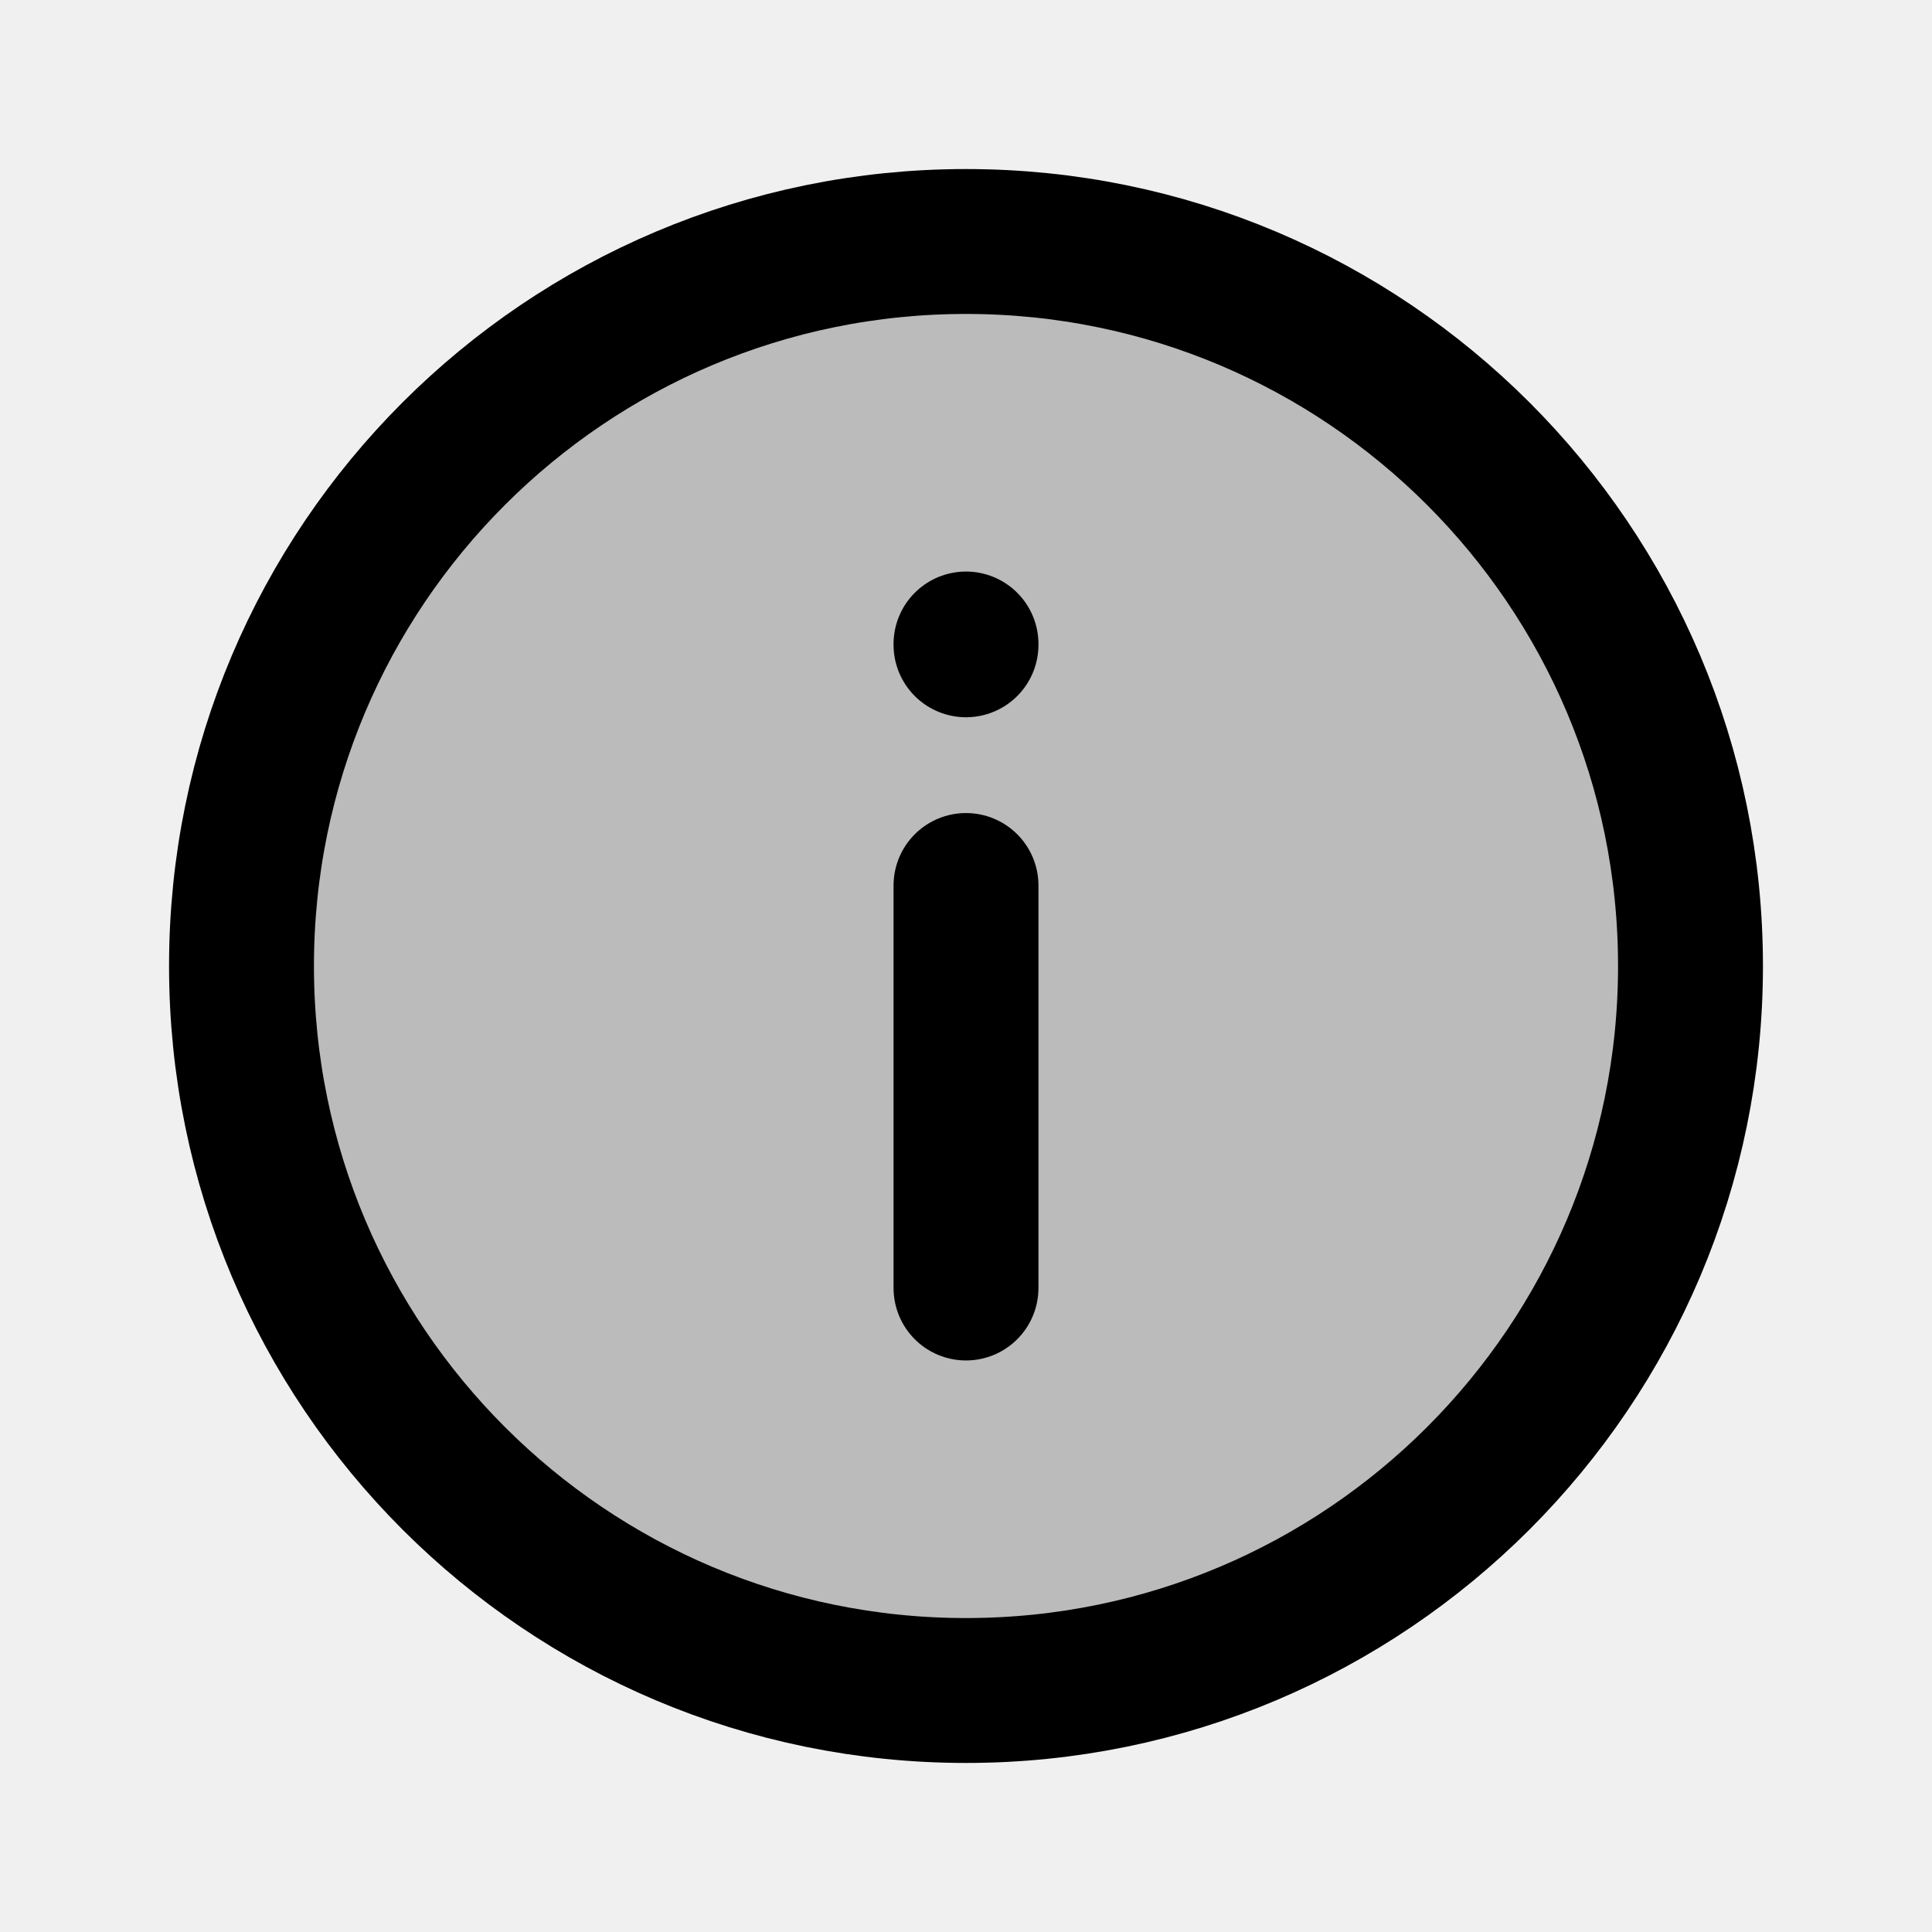
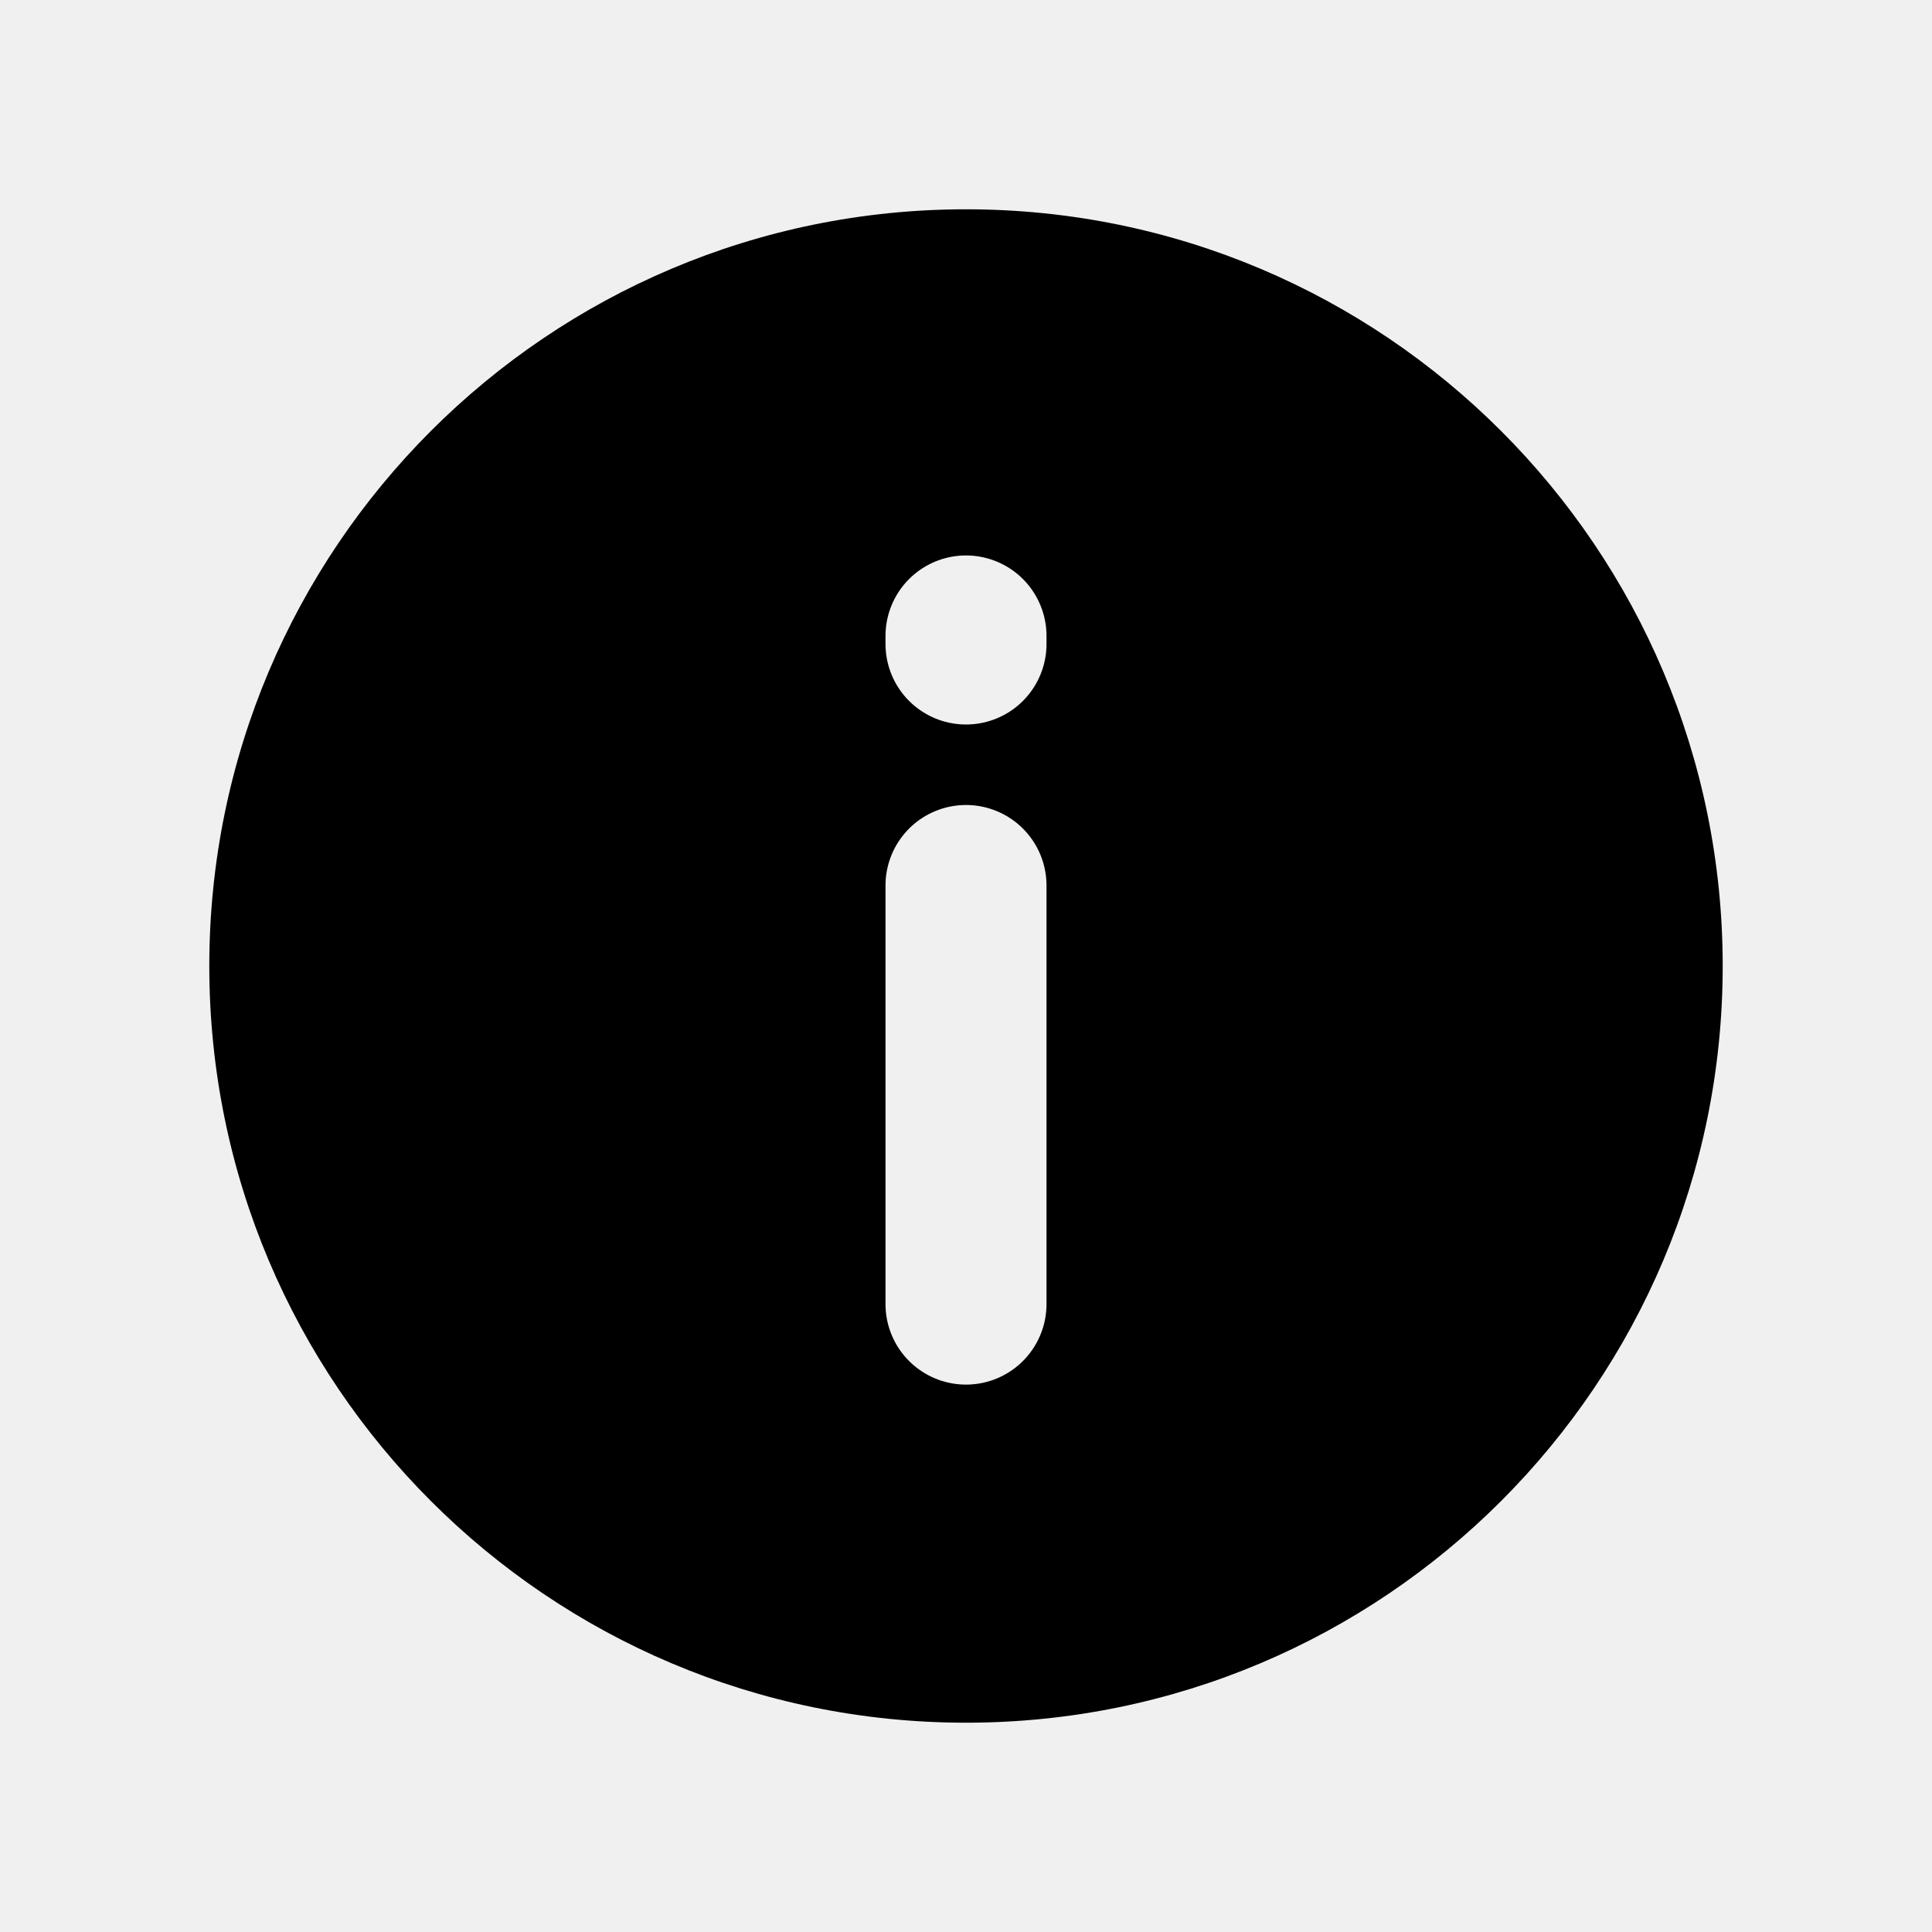
<svg xmlns="http://www.w3.org/2000/svg" width="24" height="24" viewBox="0 0 24 24" fill="none" stroke-linecap="round" stroke-linejoin="round">
-   <ellipse cx="12" cy="12" rx="9" ry="9" fill="currentColor" fill-opacity="0.22" />
-   <ellipse cx="12" cy="12" rx="9" ry="9" fill="none" stroke="currentColor" stroke-width="1.8" />
-   <path d="M12 11L12 16M12 8L12 8.01" fill="none" stroke="currentColor" stroke-width="1.8" />
+   <defs>
+     <mask id="infoCut">
+       <rect width="24" height="24" fill="#fff" />
+       <path d="M12 11v5.2M12 7.9v.1" stroke="#000" stroke-width="2" />
+     </mask>
+   </defs>
+   <circle cx="12" cy="12" r="9.4" fill="currentColor" mask="url(#infoCut)" />
</svg>
